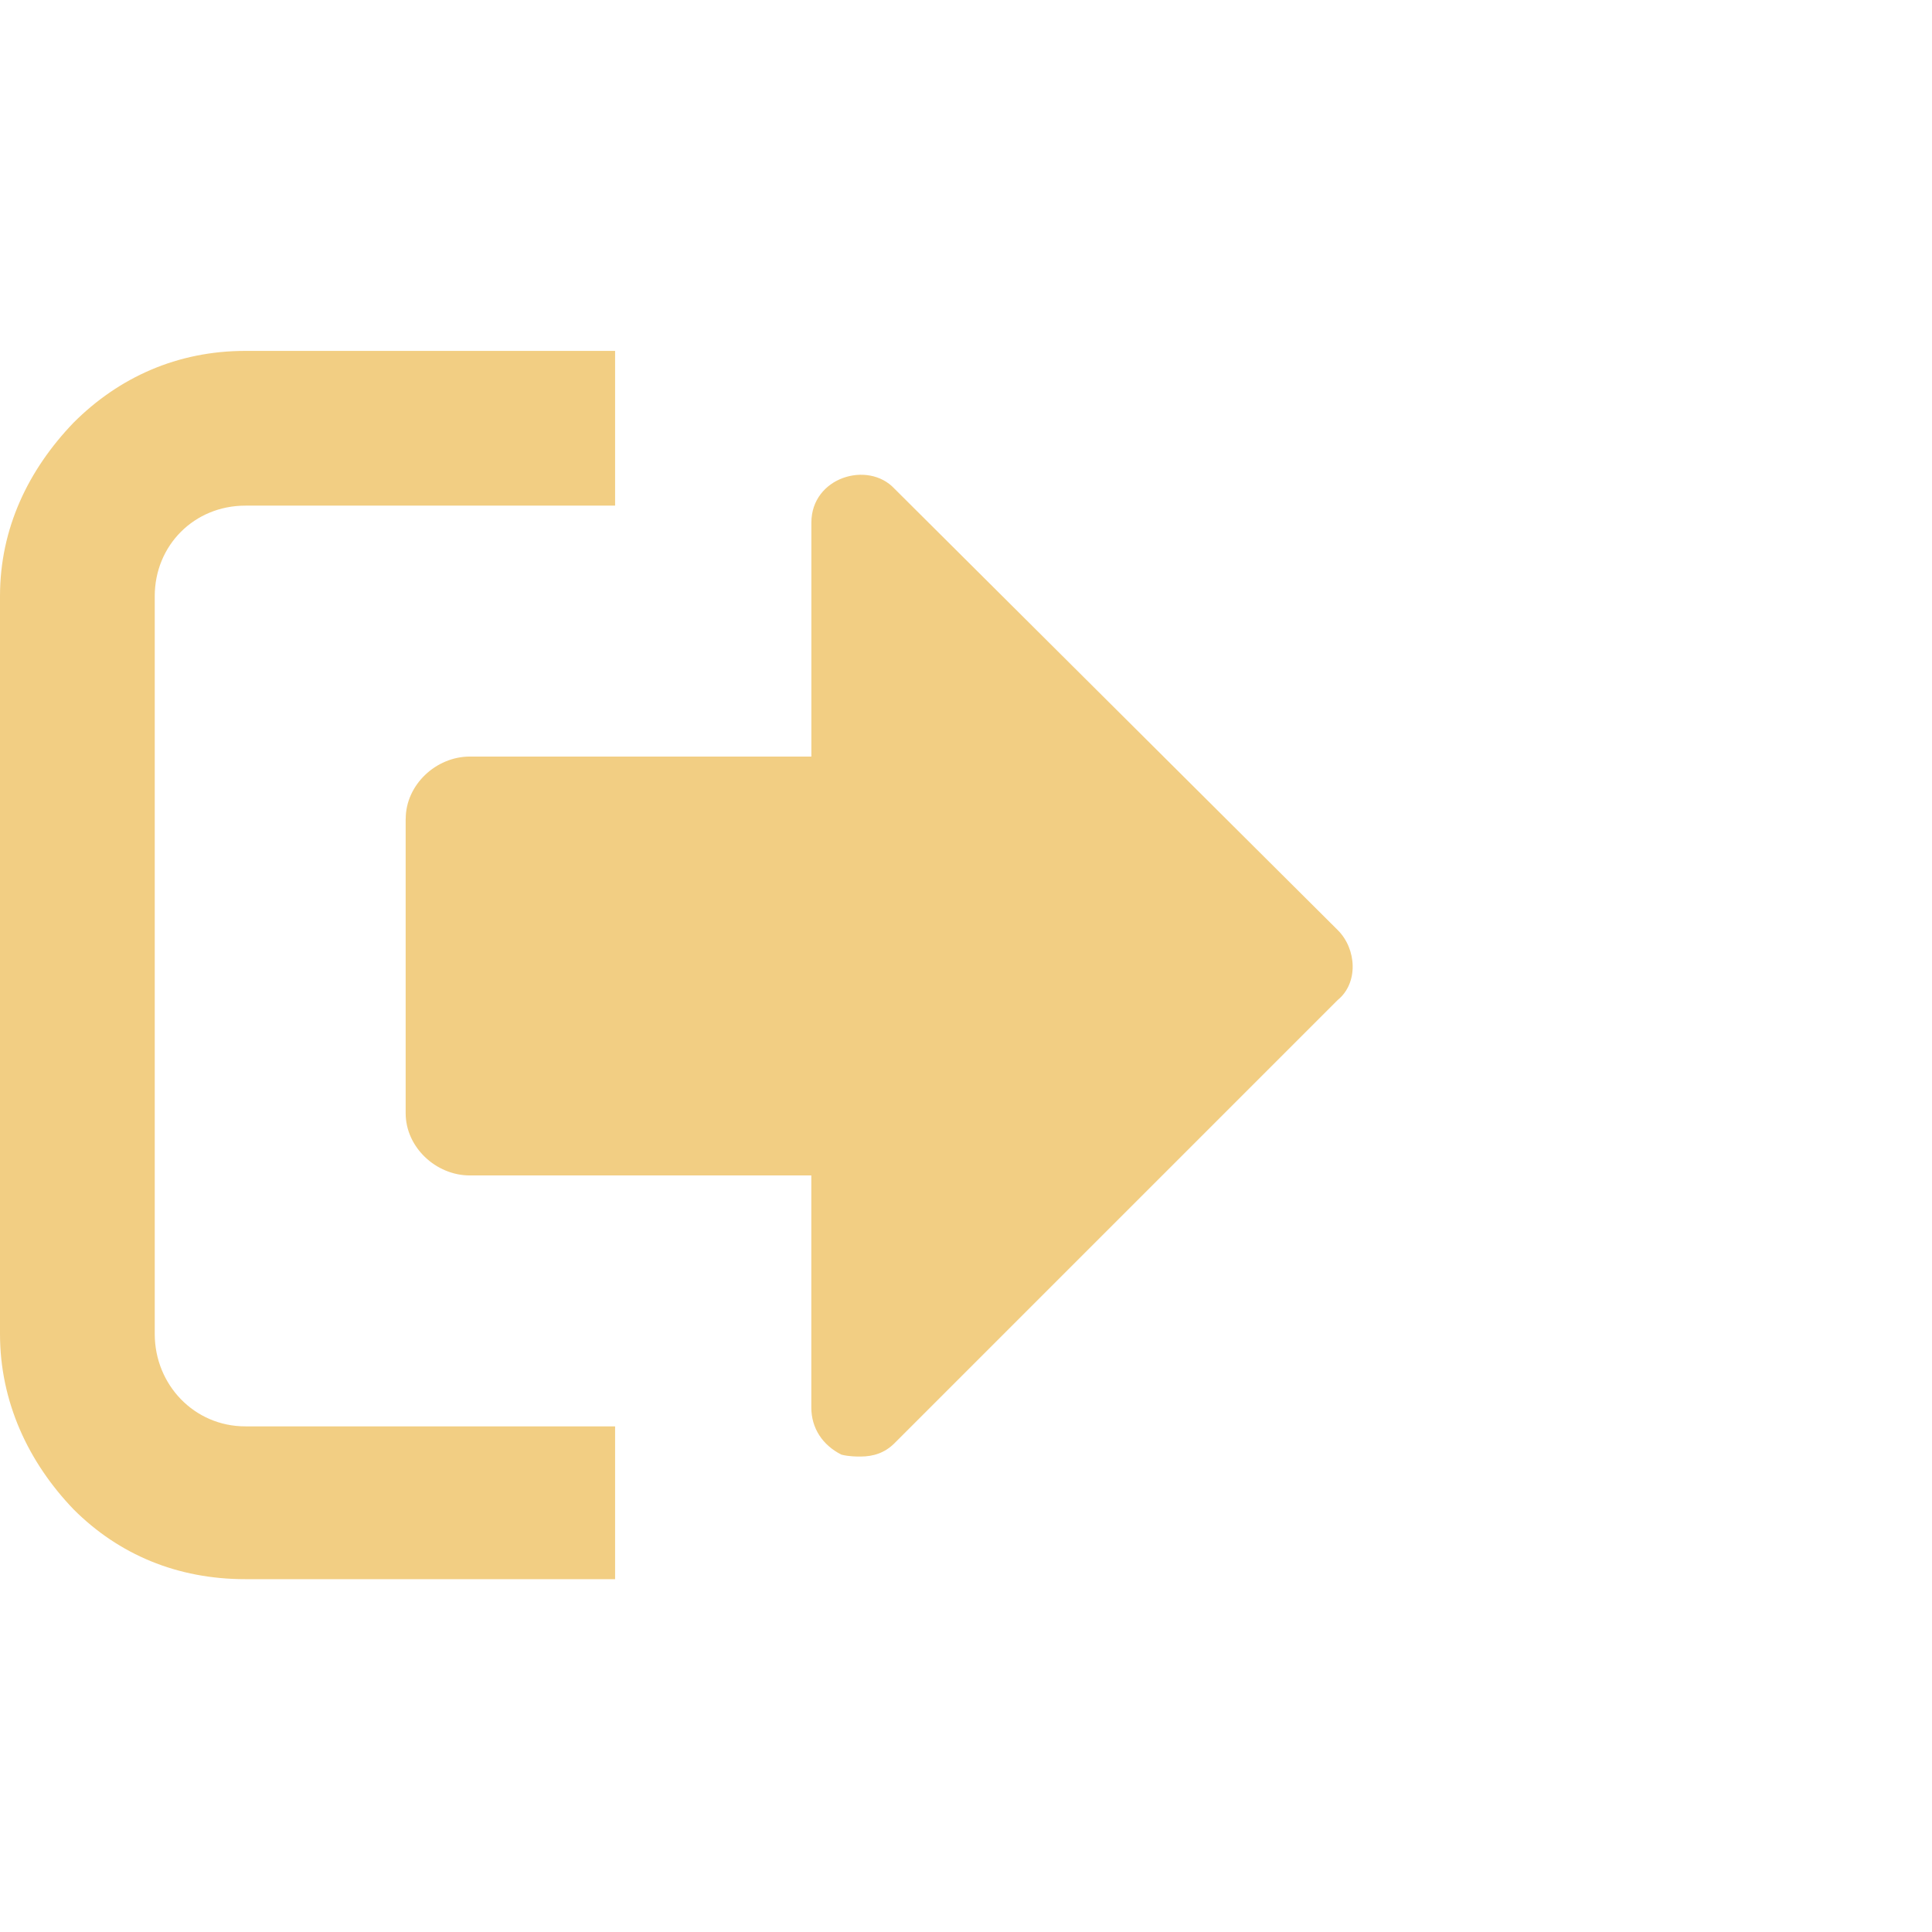
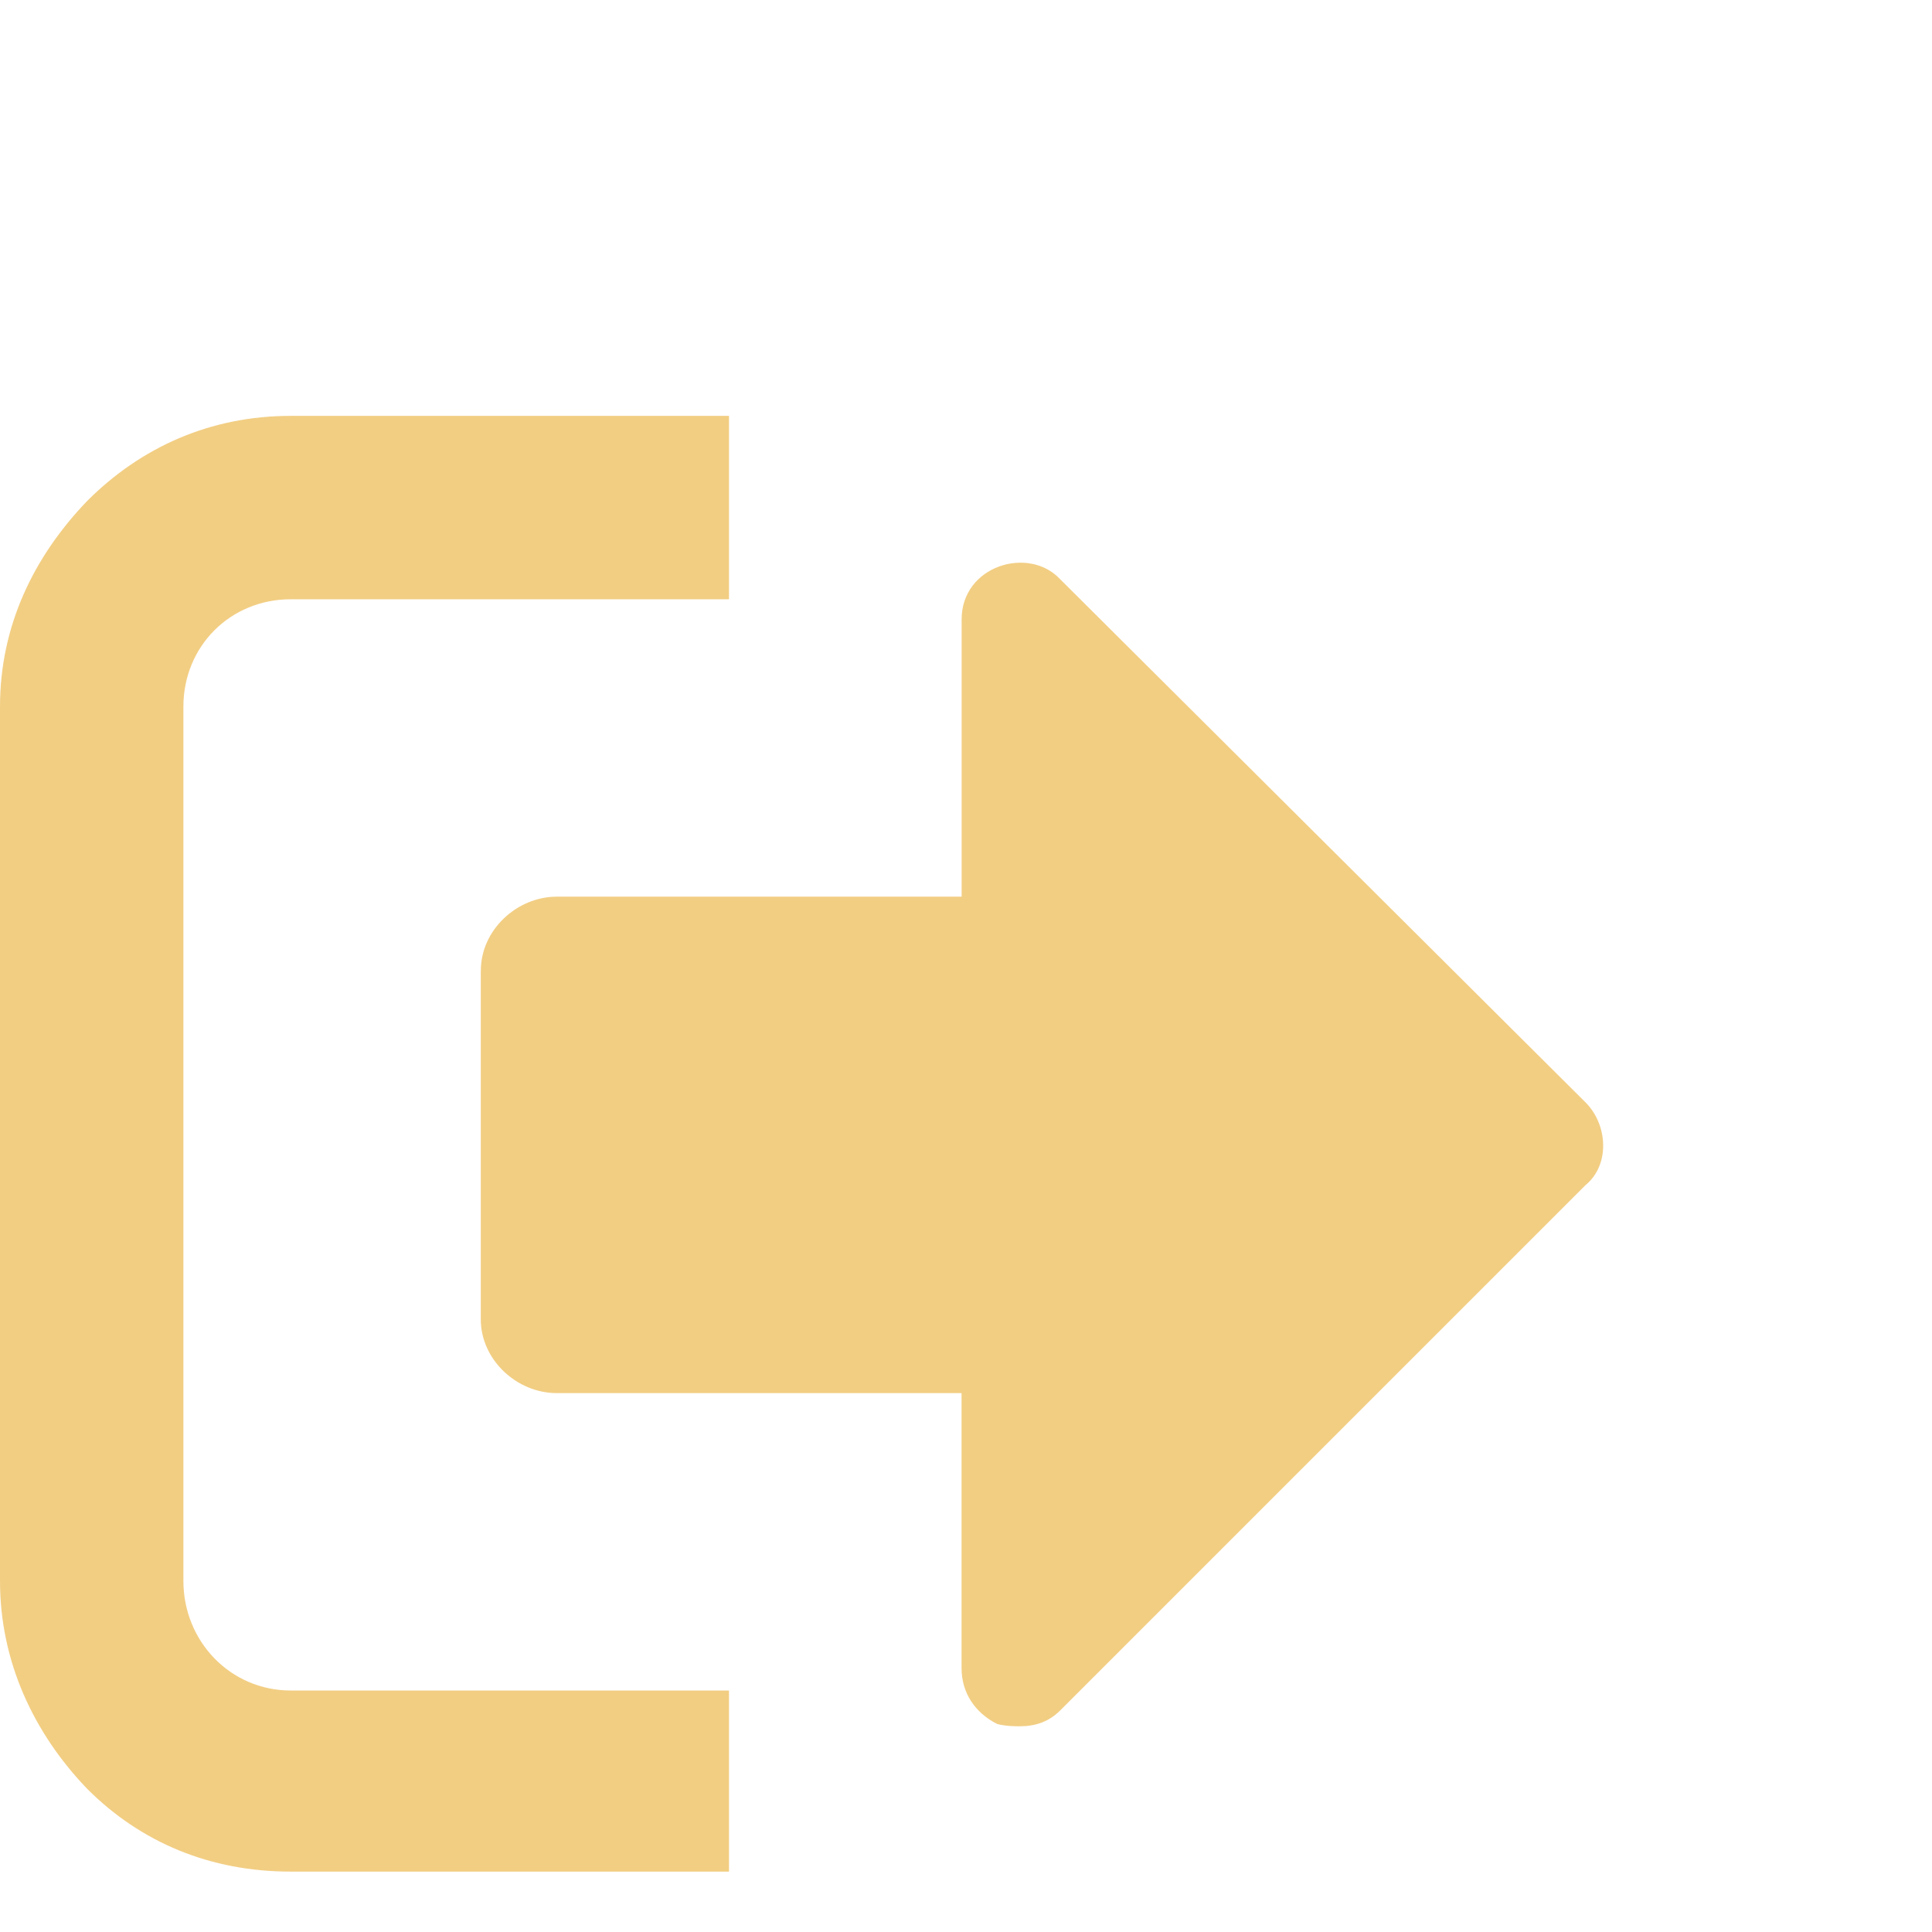
- <svg xmlns="http://www.w3.org/2000/svg" fill="#F2CE83" width="29px" height="29px" viewBox="0 0 32 32" version="1.1">
+ <svg xmlns="http://www.w3.org/2000/svg" fill="#F2CE83" width="27px" height="27px" viewBox="0 0 27 27" version="1.1">
  <path d="M0 9.875v12.219c0 1.125 0.469 2.125 1.219 2.906 0.75 0.75 1.719 1.156 2.844 1.156h6.125v-2.531h-6.125c-0.844 0-1.5-0.688-1.5-1.531v-12.219c0-0.844 0.656-1.5 1.5-1.5h6.125v-2.563h-6.125c-1.125 0-2.094 0.438-2.844 1.188-0.75 0.781-1.219 1.75-1.219 2.875zM6.719 13.563v4.875c0 0.563 0.5 1.031 1.063 1.031h5.656v3.844c0 0.344 0.188 0.625 0.5 0.781 0.125 0.031 0.25 0.031 0.313 0.031 0.219 0 0.406-0.063 0.563-0.219l7.344-7.344c0.344-0.281 0.313-0.844 0-1.156l-7.344-7.313c-0.438-0.469-1.375-0.188-1.375 0.563v3.875h-5.656c-0.563 0-1.063 0.469-1.063 1.031z" />
</svg>
